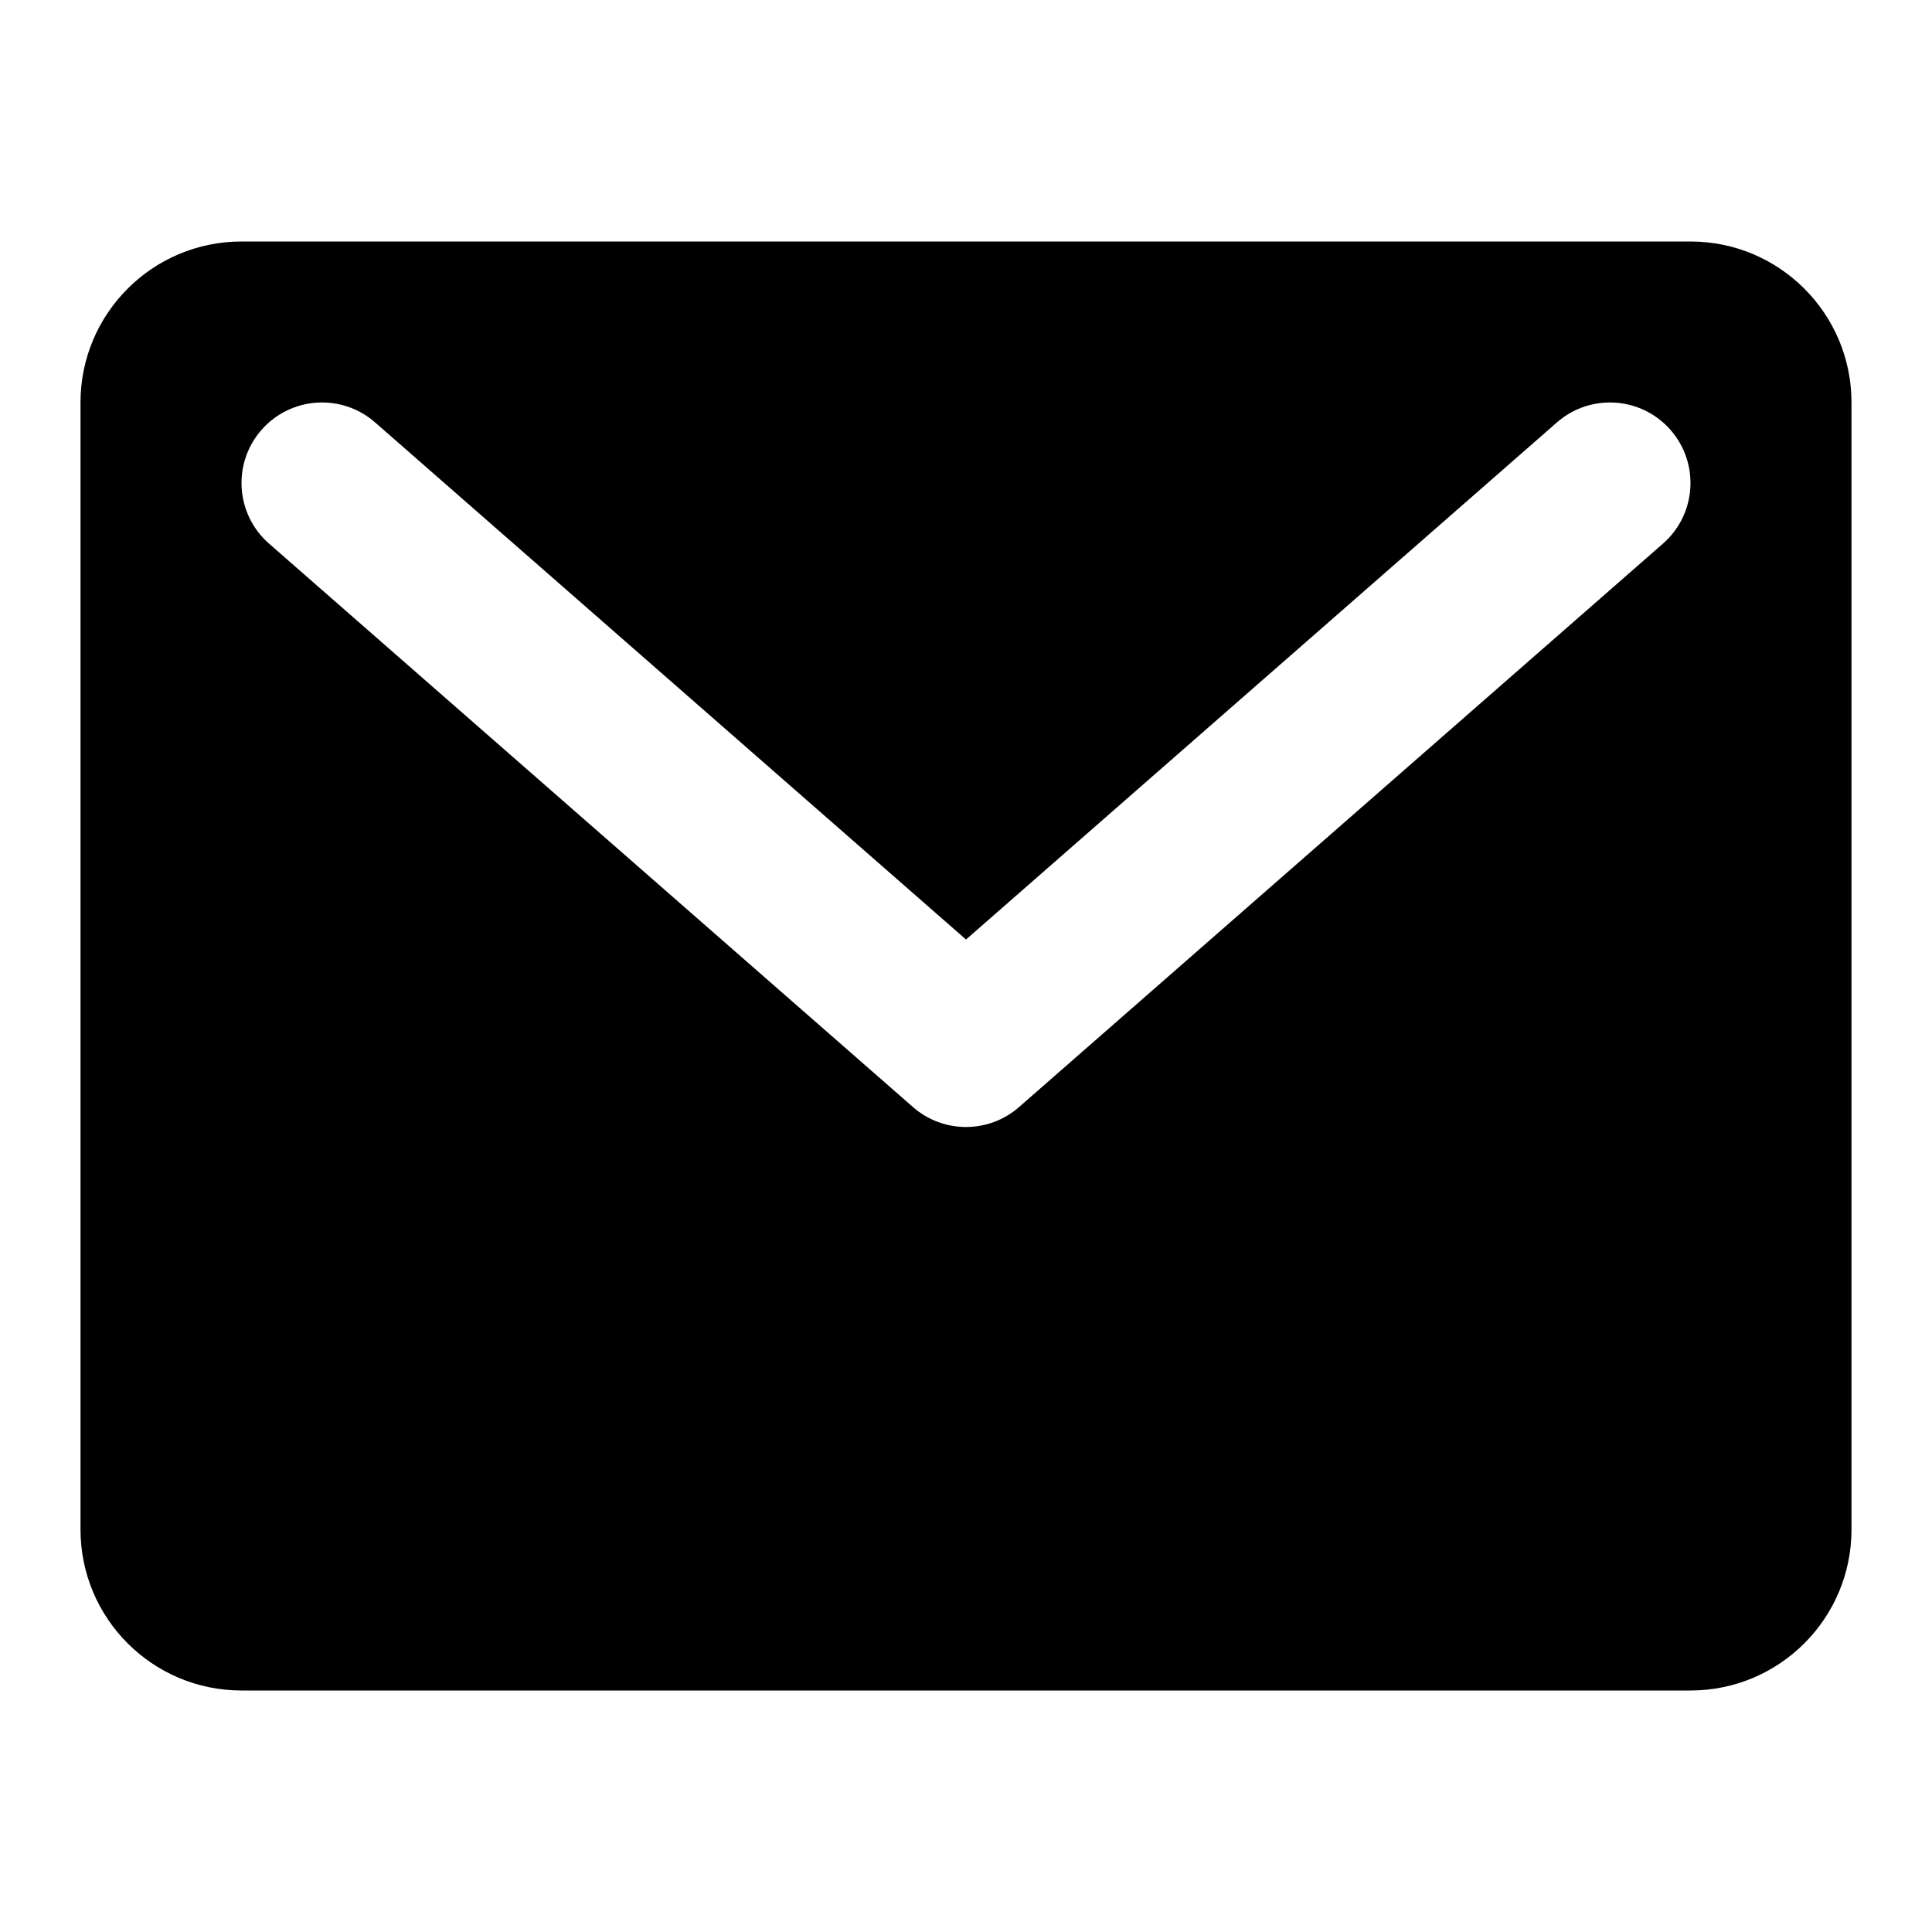
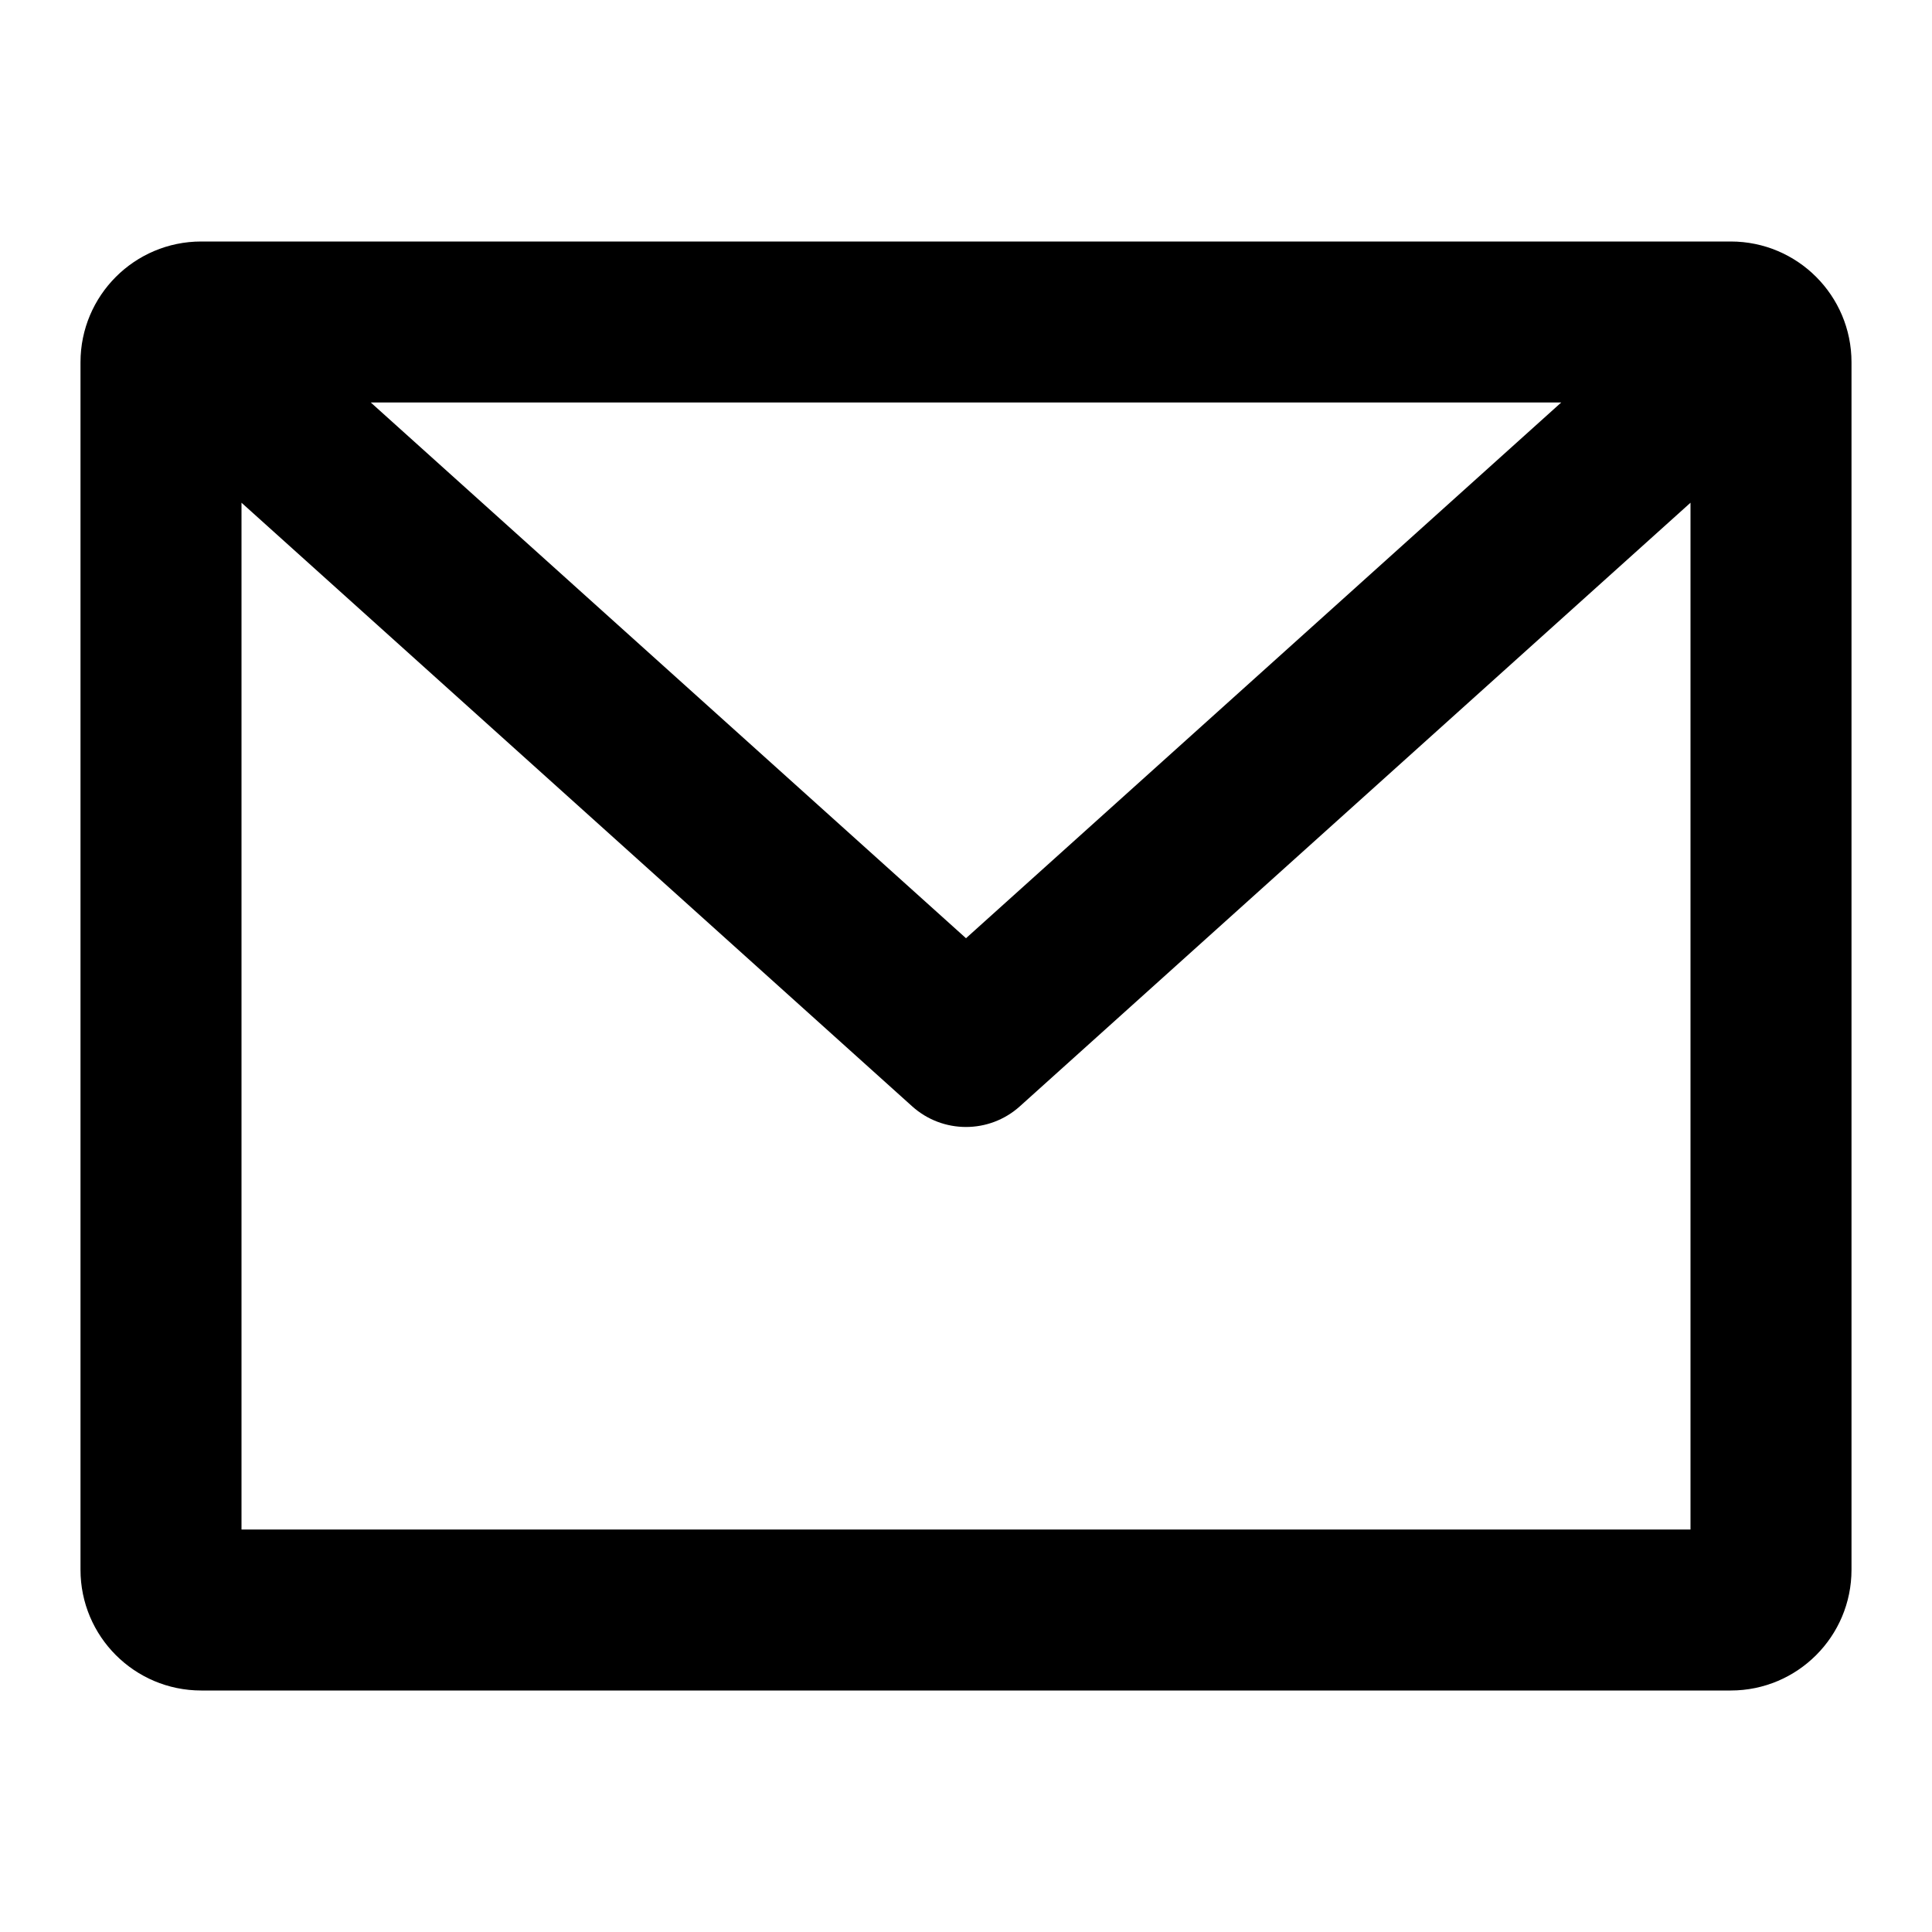
<svg xmlns="http://www.w3.org/2000/svg" width="24" height="24" viewBox="0 0 24 24">
-   <path fill-rule="evenodd" clip-rule="evenodd" d="M3 3a2 2 0 0 0-2 2v14a2 2 0 0 0 2 2h18a2 2 0 0 0 2-2V5a2 2 0 0 0-2-2H3Zm1.659 2.247a1 1 0 1 0-1.317 1.506l8 7a1 1 0 0 0 1.316 0l8-7a1 1 0 1 0-1.317-1.506L12 11.671 4.659 5.247Z" />
+   <path fill-rule="evenodd" clip-rule="evenodd" d="M2.5 3A1.5 1.5 0 0 0 1 4.5v15A1.5 1.5 0 0 0 2.5 21h19a1.5 1.5 0 0 0 1.5-1.5v-15A1.5 1.5 0 0 0 21.5 3h-19ZM3 6.245V19h18V6.245l-8.331 7.498a1 1 0 0 1-1.338 0L3 6.245ZM19.394 5H4.606L12 11.655 19.394 5Z" />
</svg>
